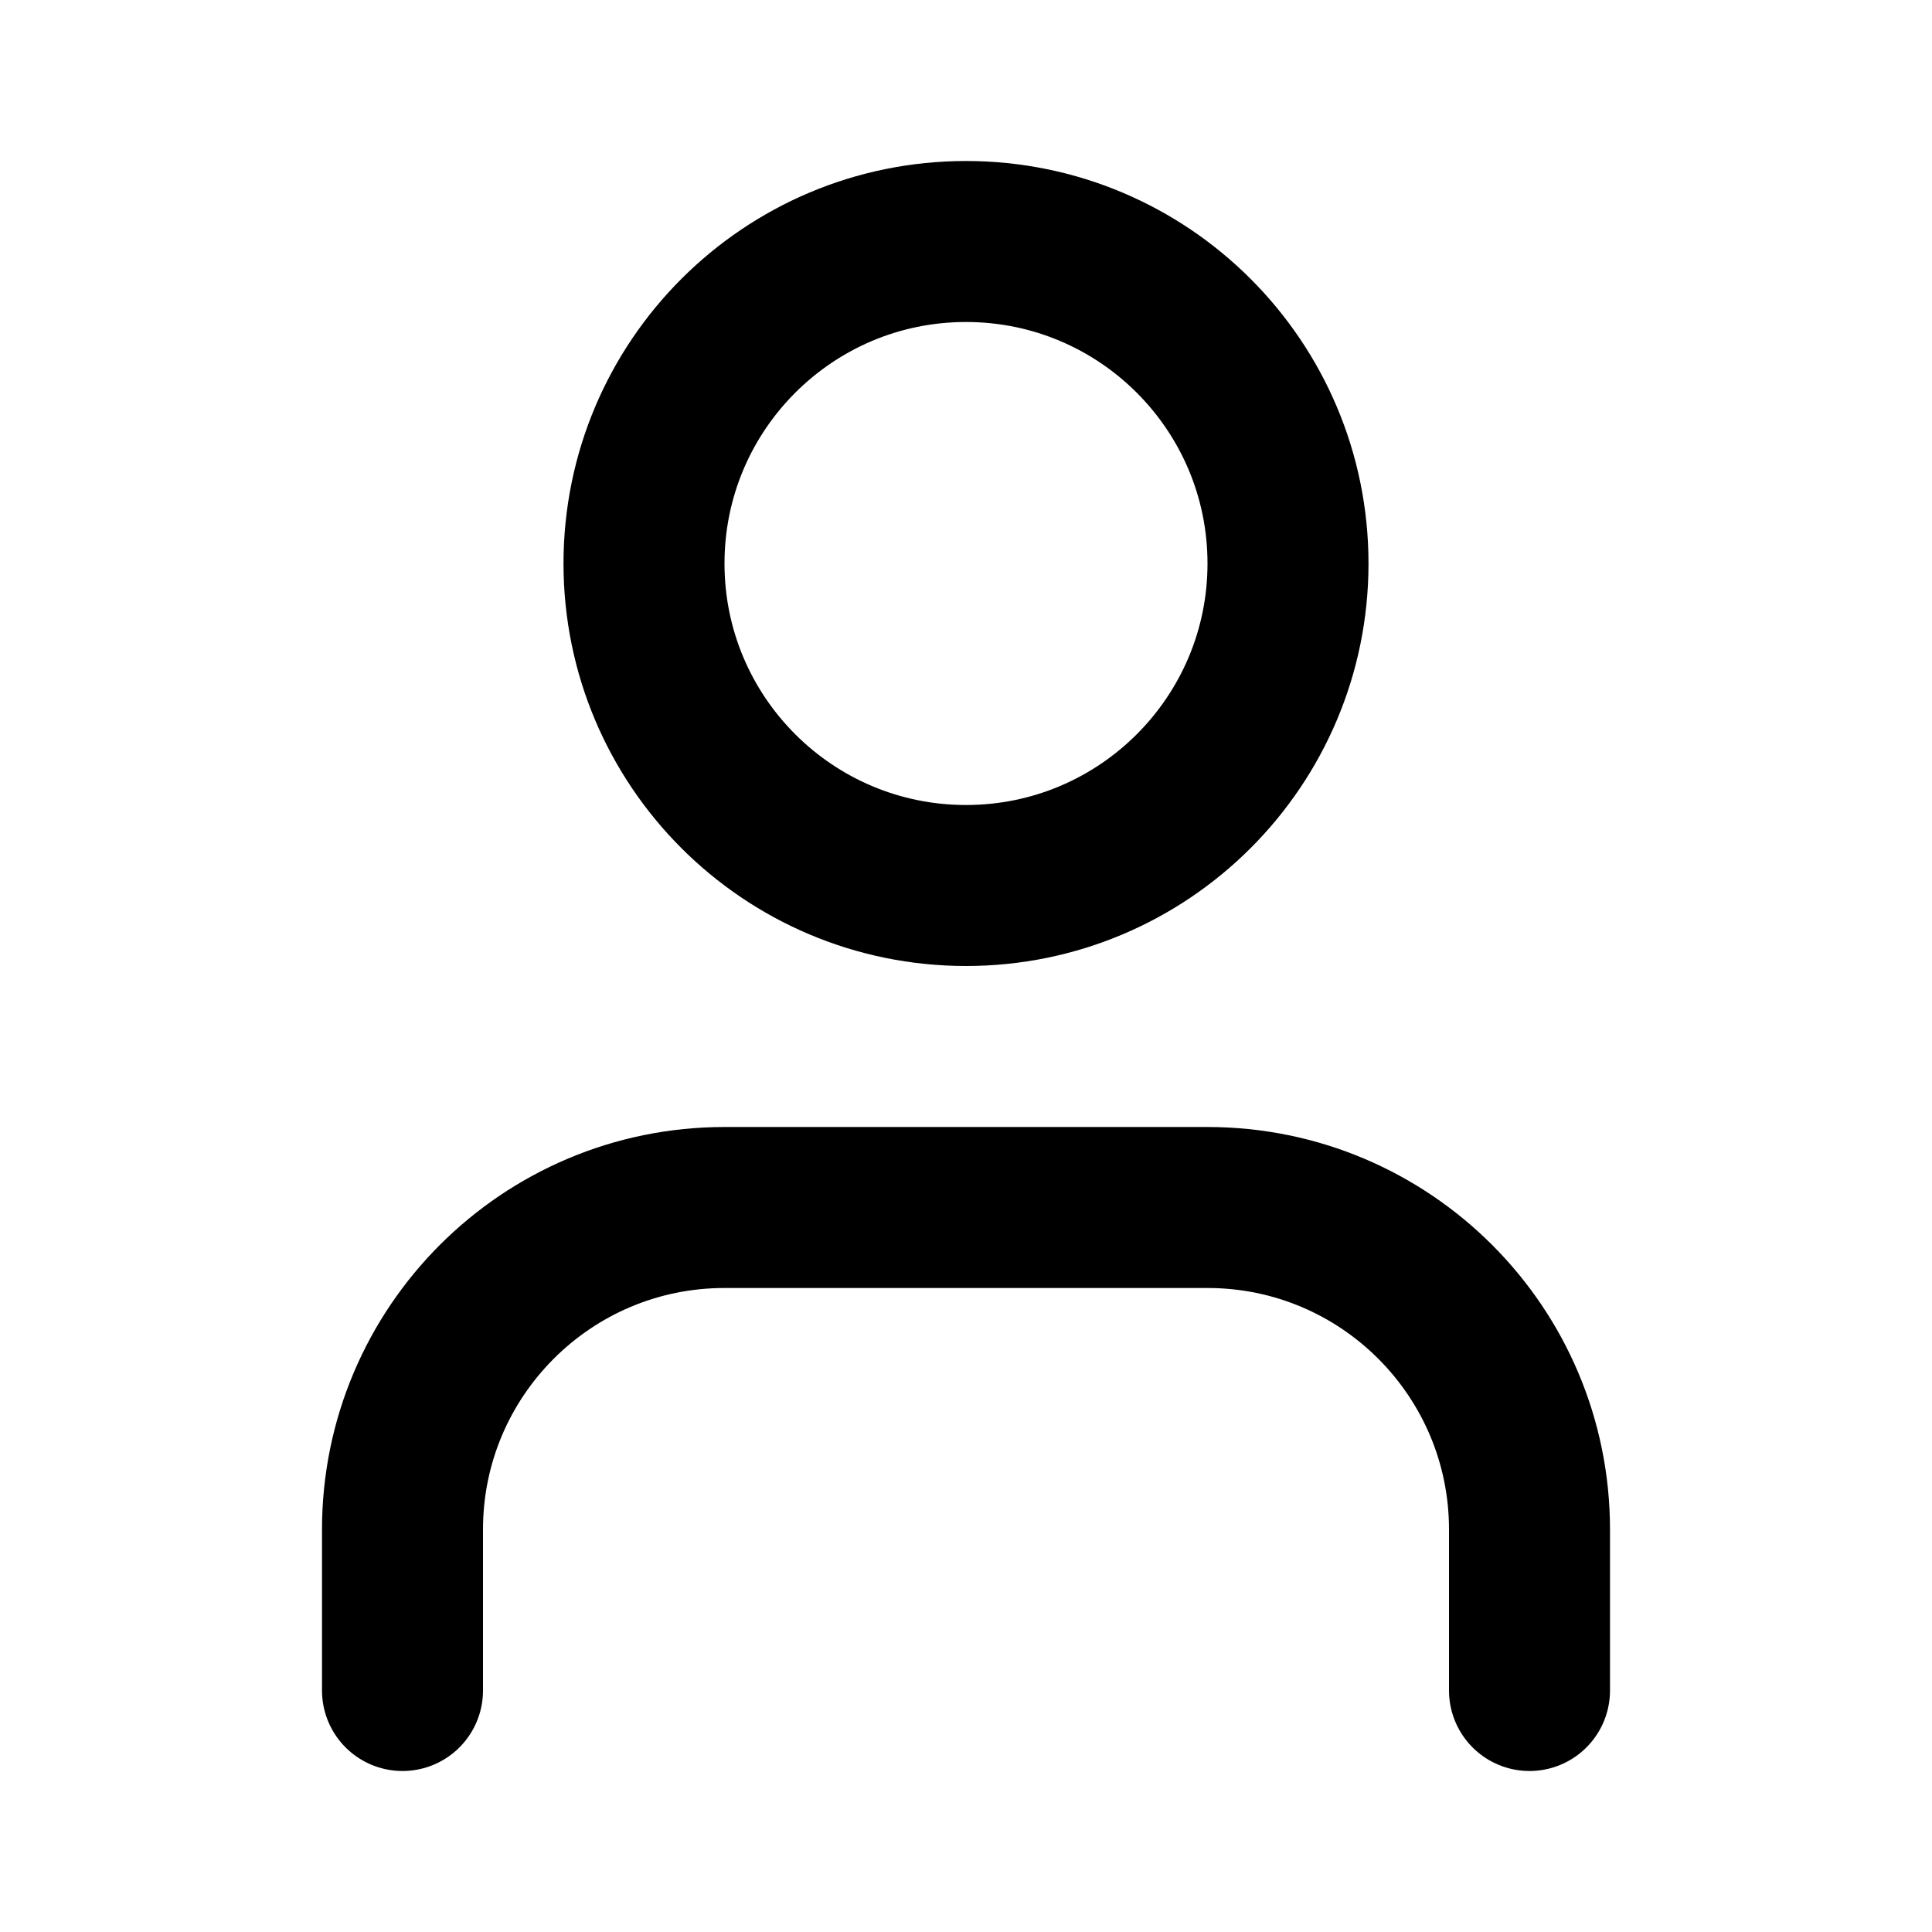
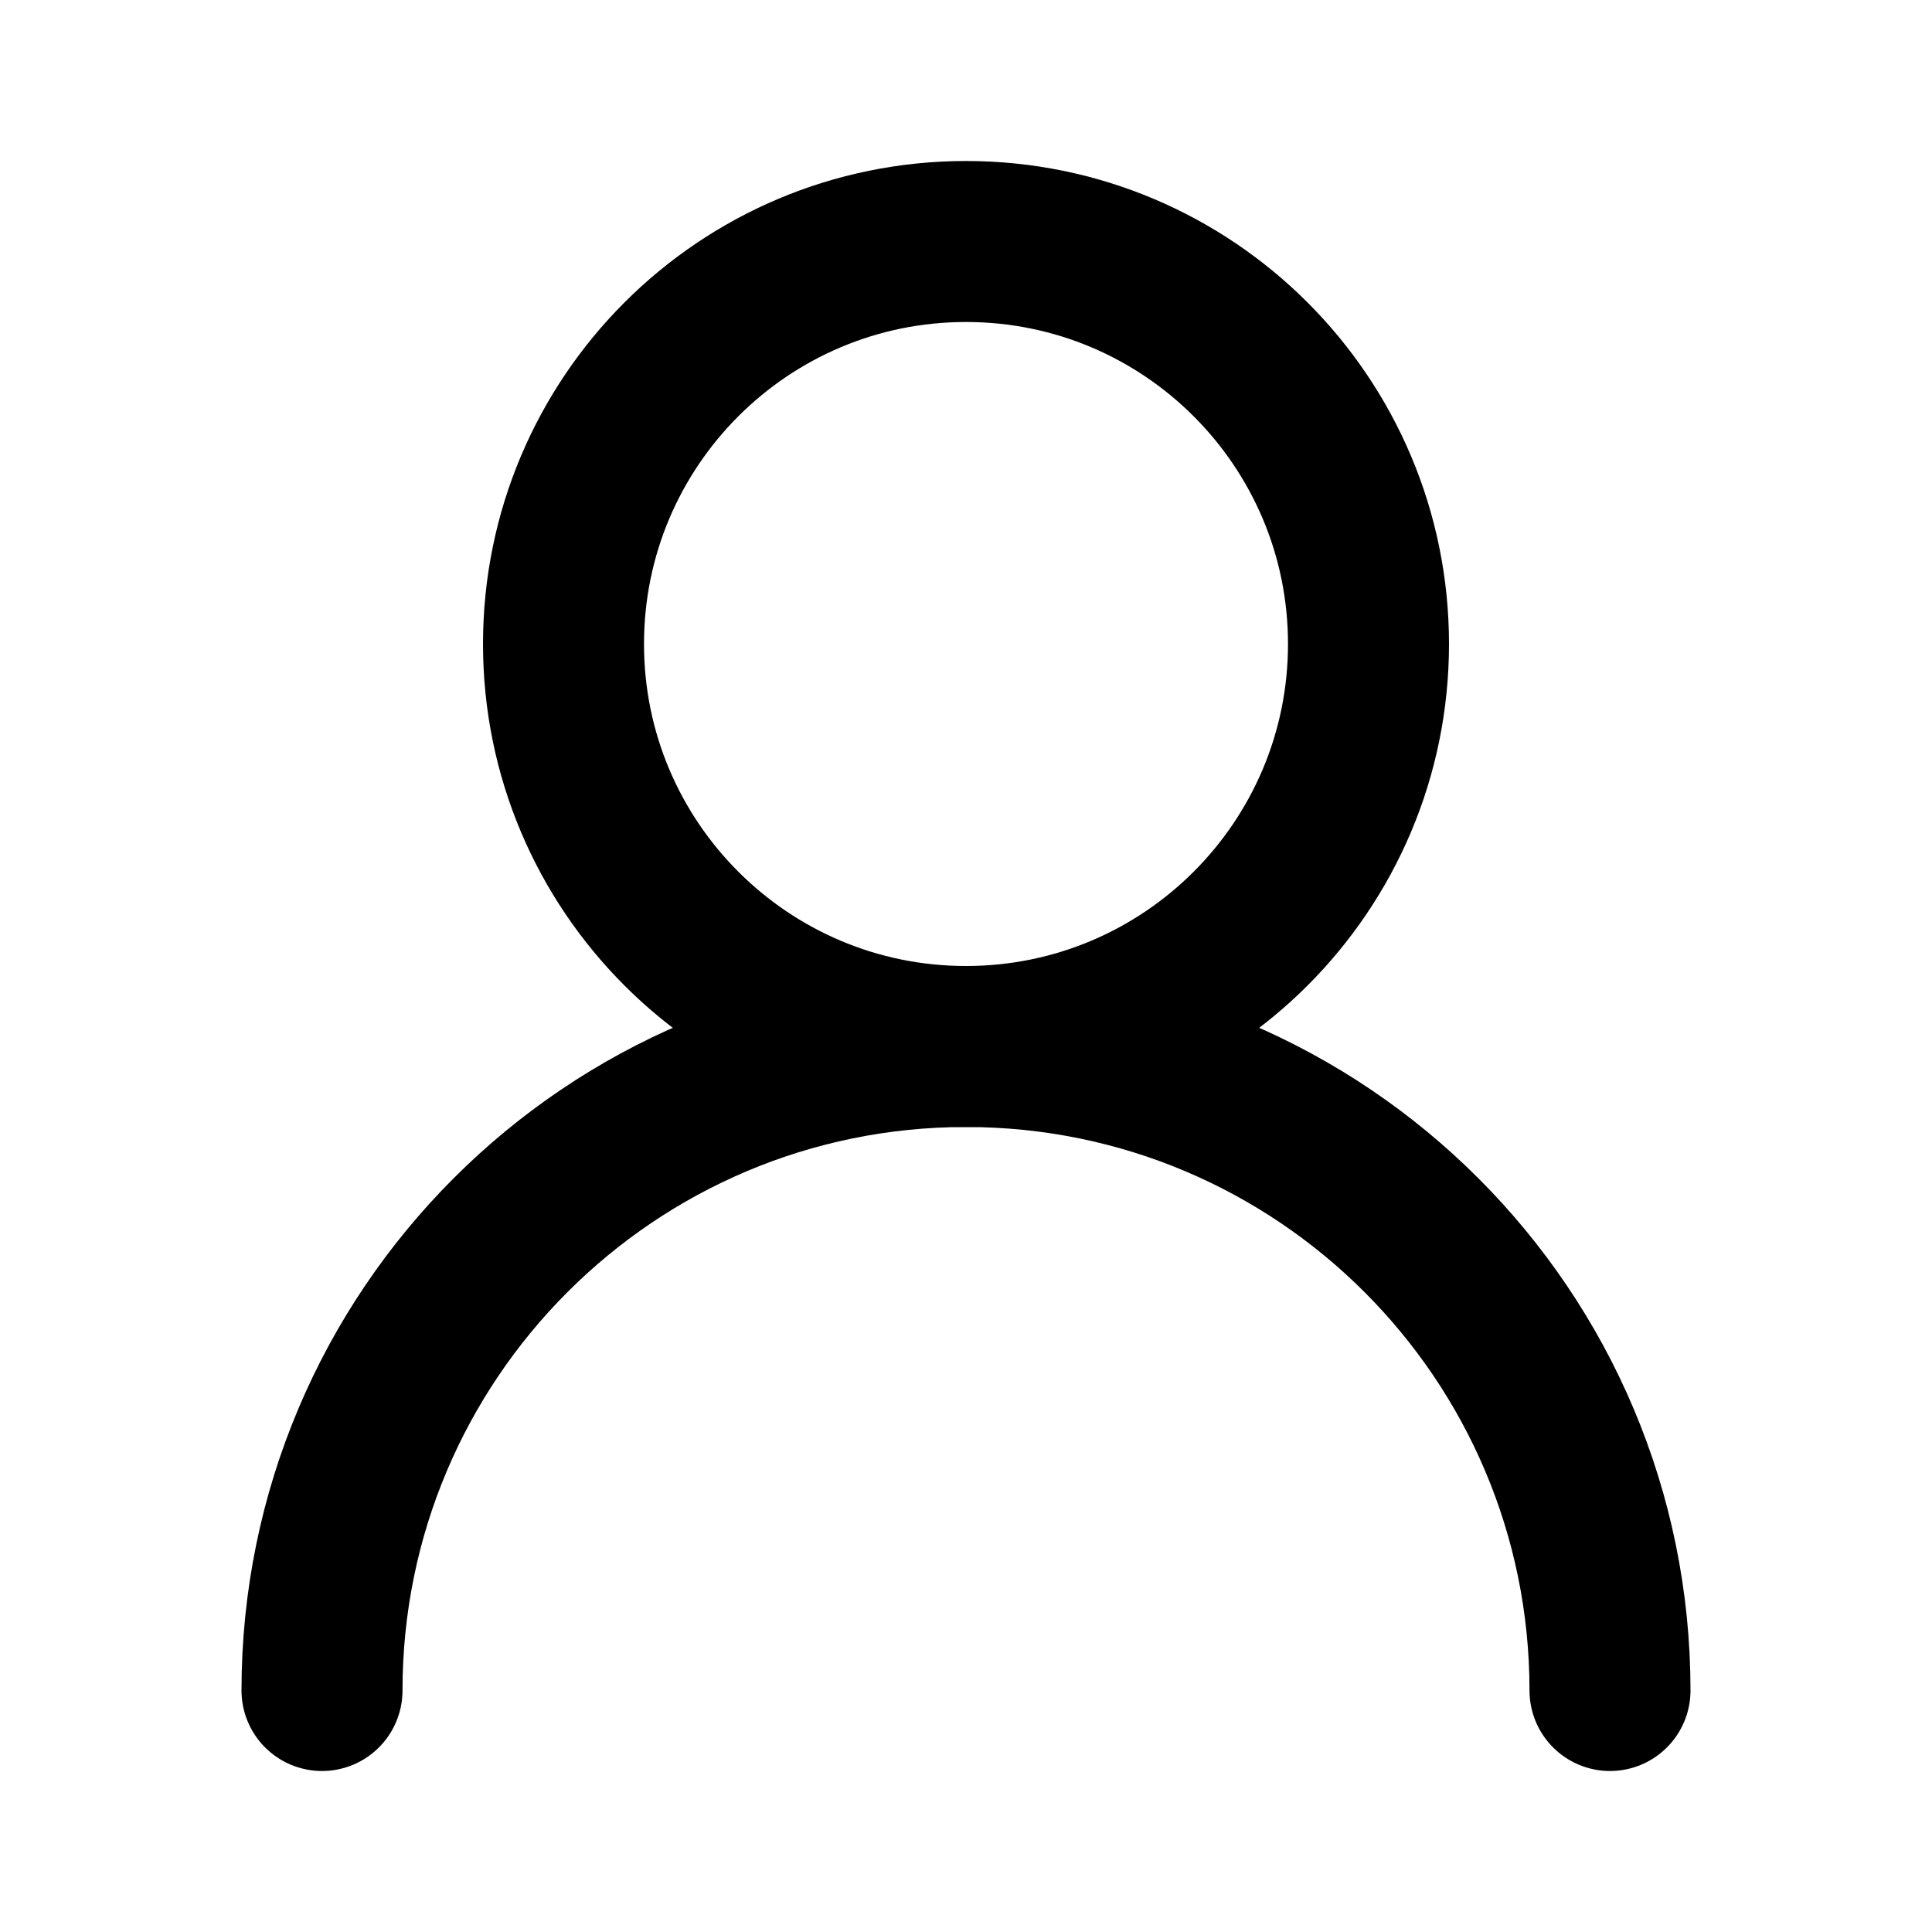
- <svg xmlns="http://www.w3.org/2000/svg" width="24" height="24" viewBox="0 0 24 24" fill="none" stroke="currentColor" stroke-width="2" stroke-linecap="round" stroke-linejoin="round">
-   <path d="M19 21v-2a4 4 0 0 0-4-4H9a4 4 0 0 0-4 4v2" />
-   <circle cx="12" cy="7" r="4" />
+ <svg xmlns="http://www.w3.org/2000/svg" width="24" height="24" viewBox="0 0 24 24" fill="none" stroke="currentColor" stroke-width="2" stroke-linecap="round" stroke-linejoin="round" class="lucide lucide-user-2">
+   <circle cx="12" cy="8" r="5" />
+   <path d="M20 21a8 8 0 1 0-16 0" />
</svg>
